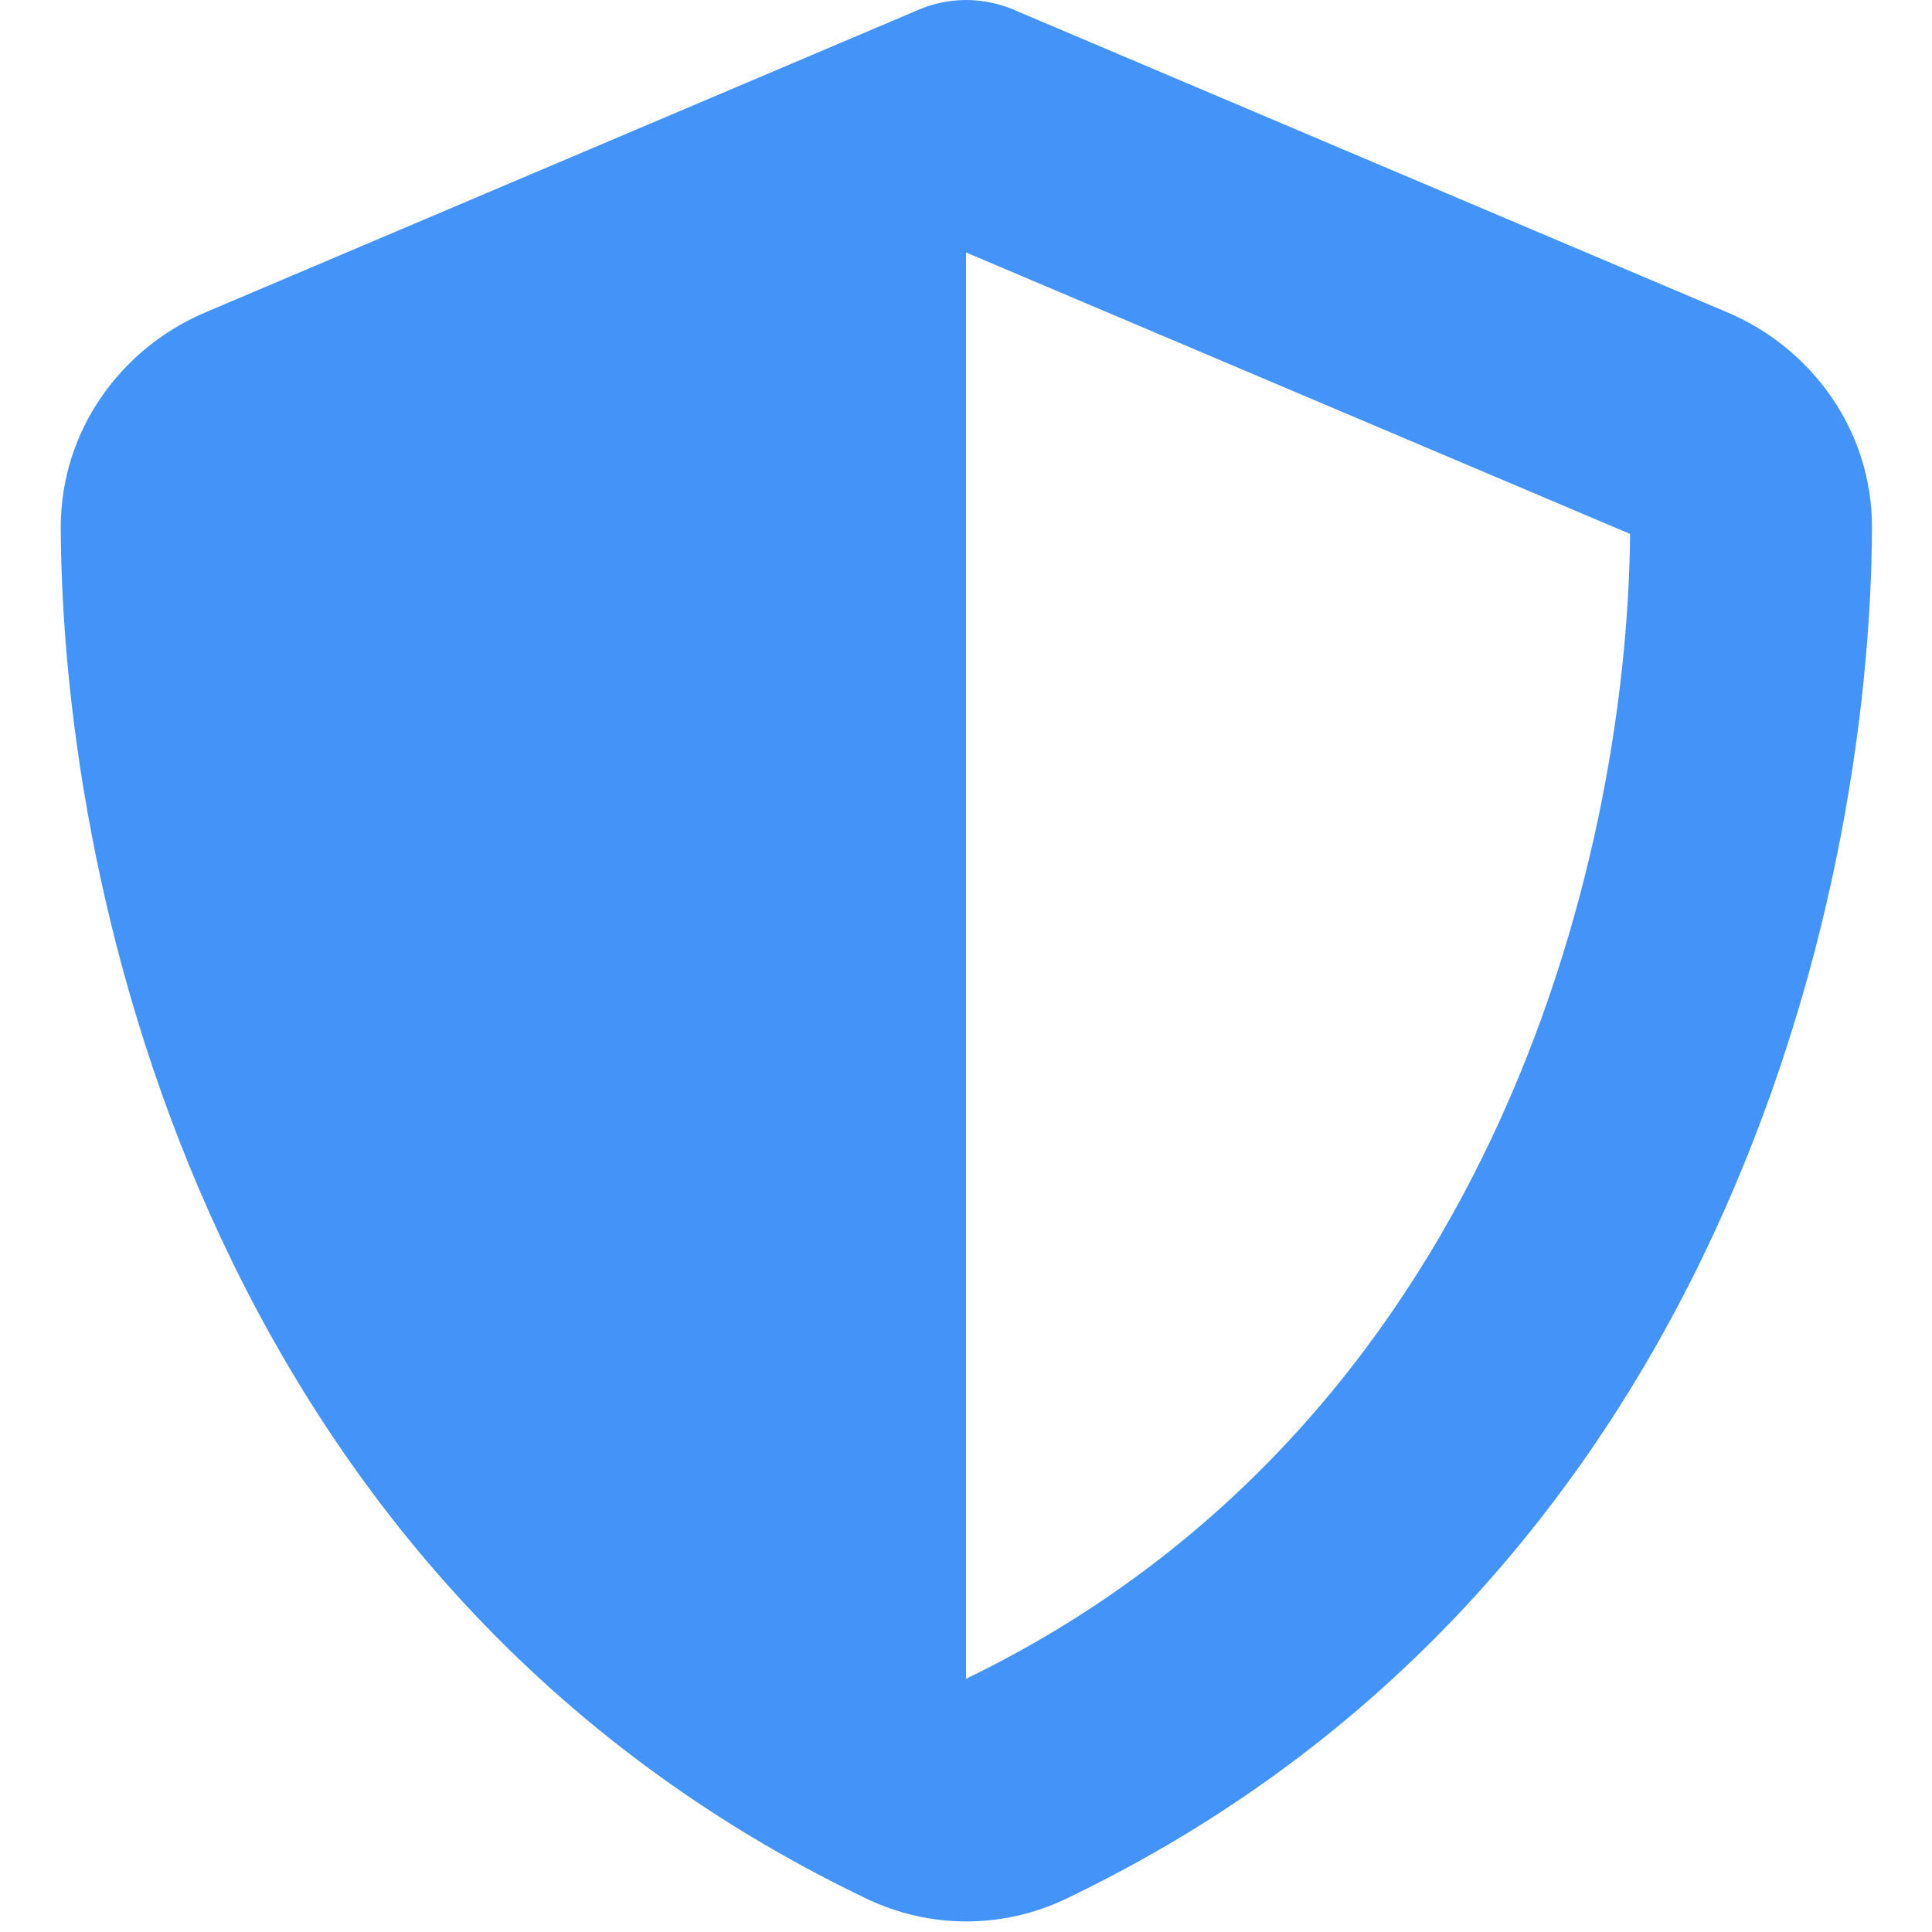
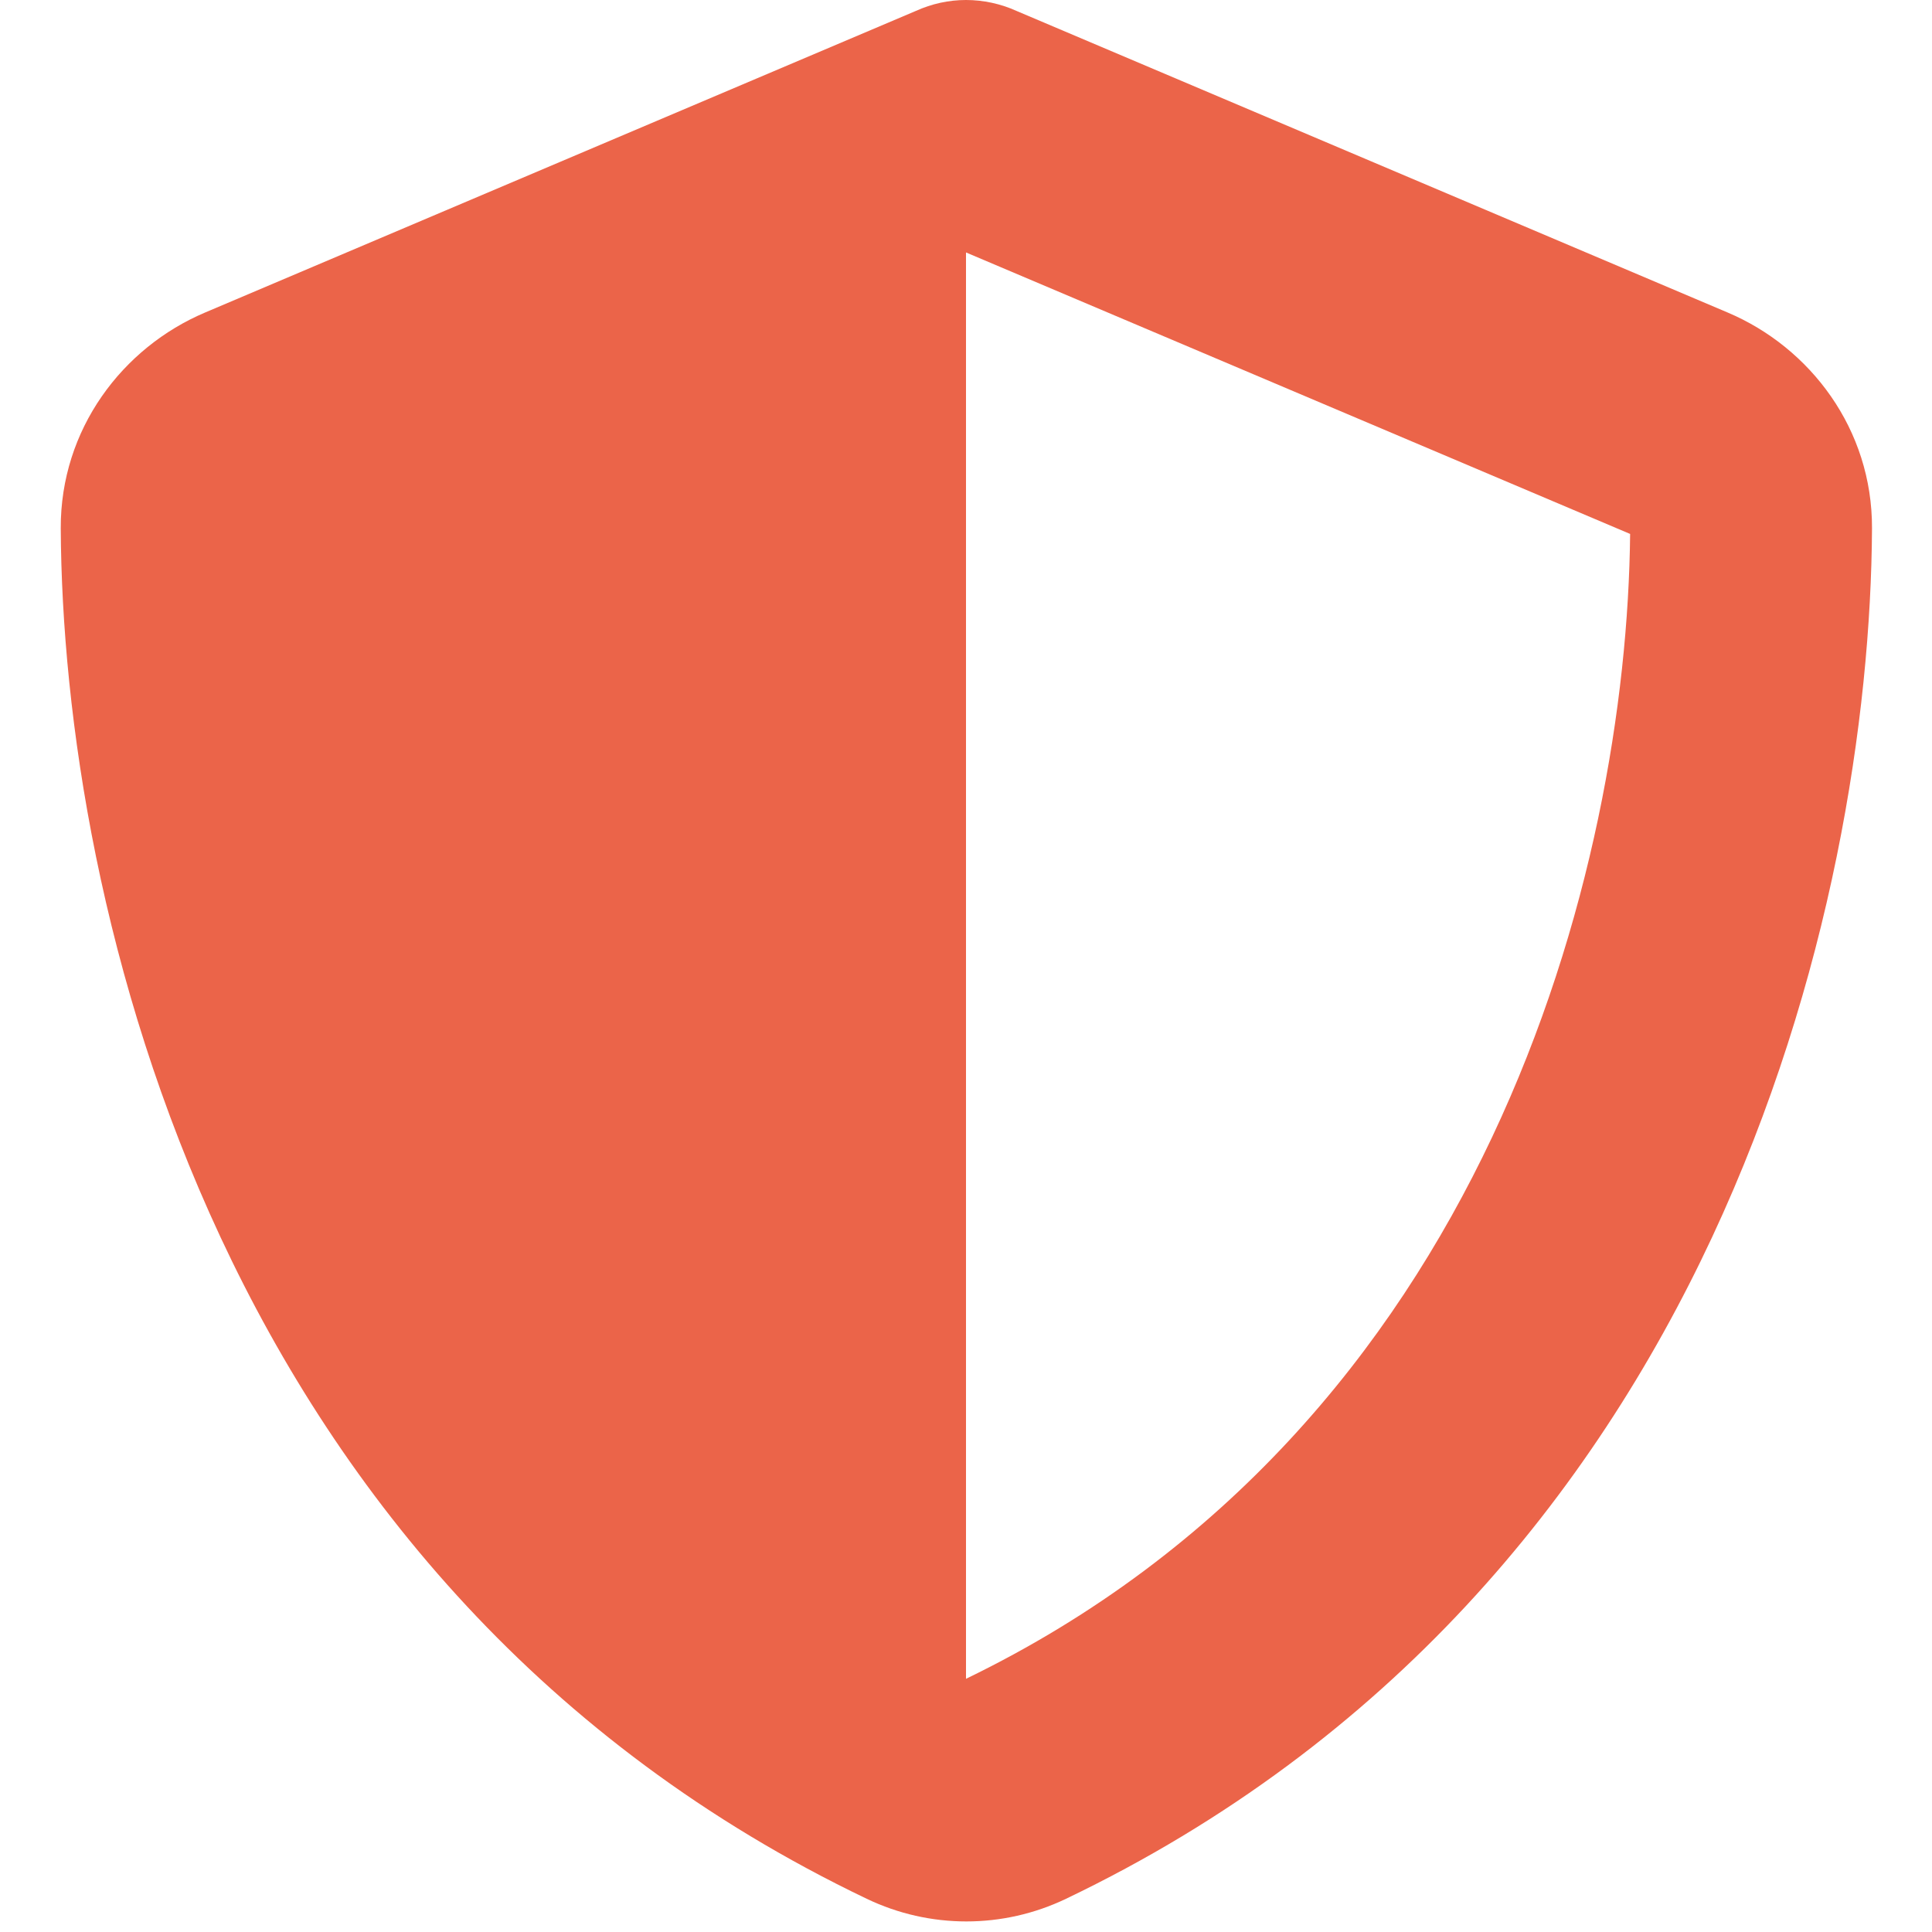
<svg xmlns="http://www.w3.org/2000/svg" viewBox="0 0 512 512">
-   <path fill="#4493f8" d="M256 0c4.6 0 9.2 1 13.4 2.9L457.8 82.8c22 9.3 38.4 31 38.3 57.2-.5 99.2-41.3 280.7-213.6 363.2-16.7 8-36.1 8-52.8 0-172.4-82.5-213.1-264-213.6-363.2-.1-26.2 16.3-47.9 38.3-57.2L242.7 2.9C246.9 1 251.4 0 256 0zm0 66.8l0 378.1c138-66.8 175.1-214.8 176-303.4l-176-74.6 0 0z" />
+   <path fill="#EB6449" d="M256 0c4.6 0 9.2 1 13.4 2.9L457.8 82.8c22 9.3 38.4 31 38.3 57.2-.5 99.2-41.3 280.7-213.6 363.2-16.7 8-36.1 8-52.8 0-172.4-82.5-213.1-264-213.6-363.2-.1-26.2 16.3-47.9 38.3-57.2L242.7 2.9C246.9 1 251.4 0 256 0zm0 66.8l0 378.1c138-66.8 175.1-214.8 176-303.4l-176-74.6 0 0z" />
</svg>
